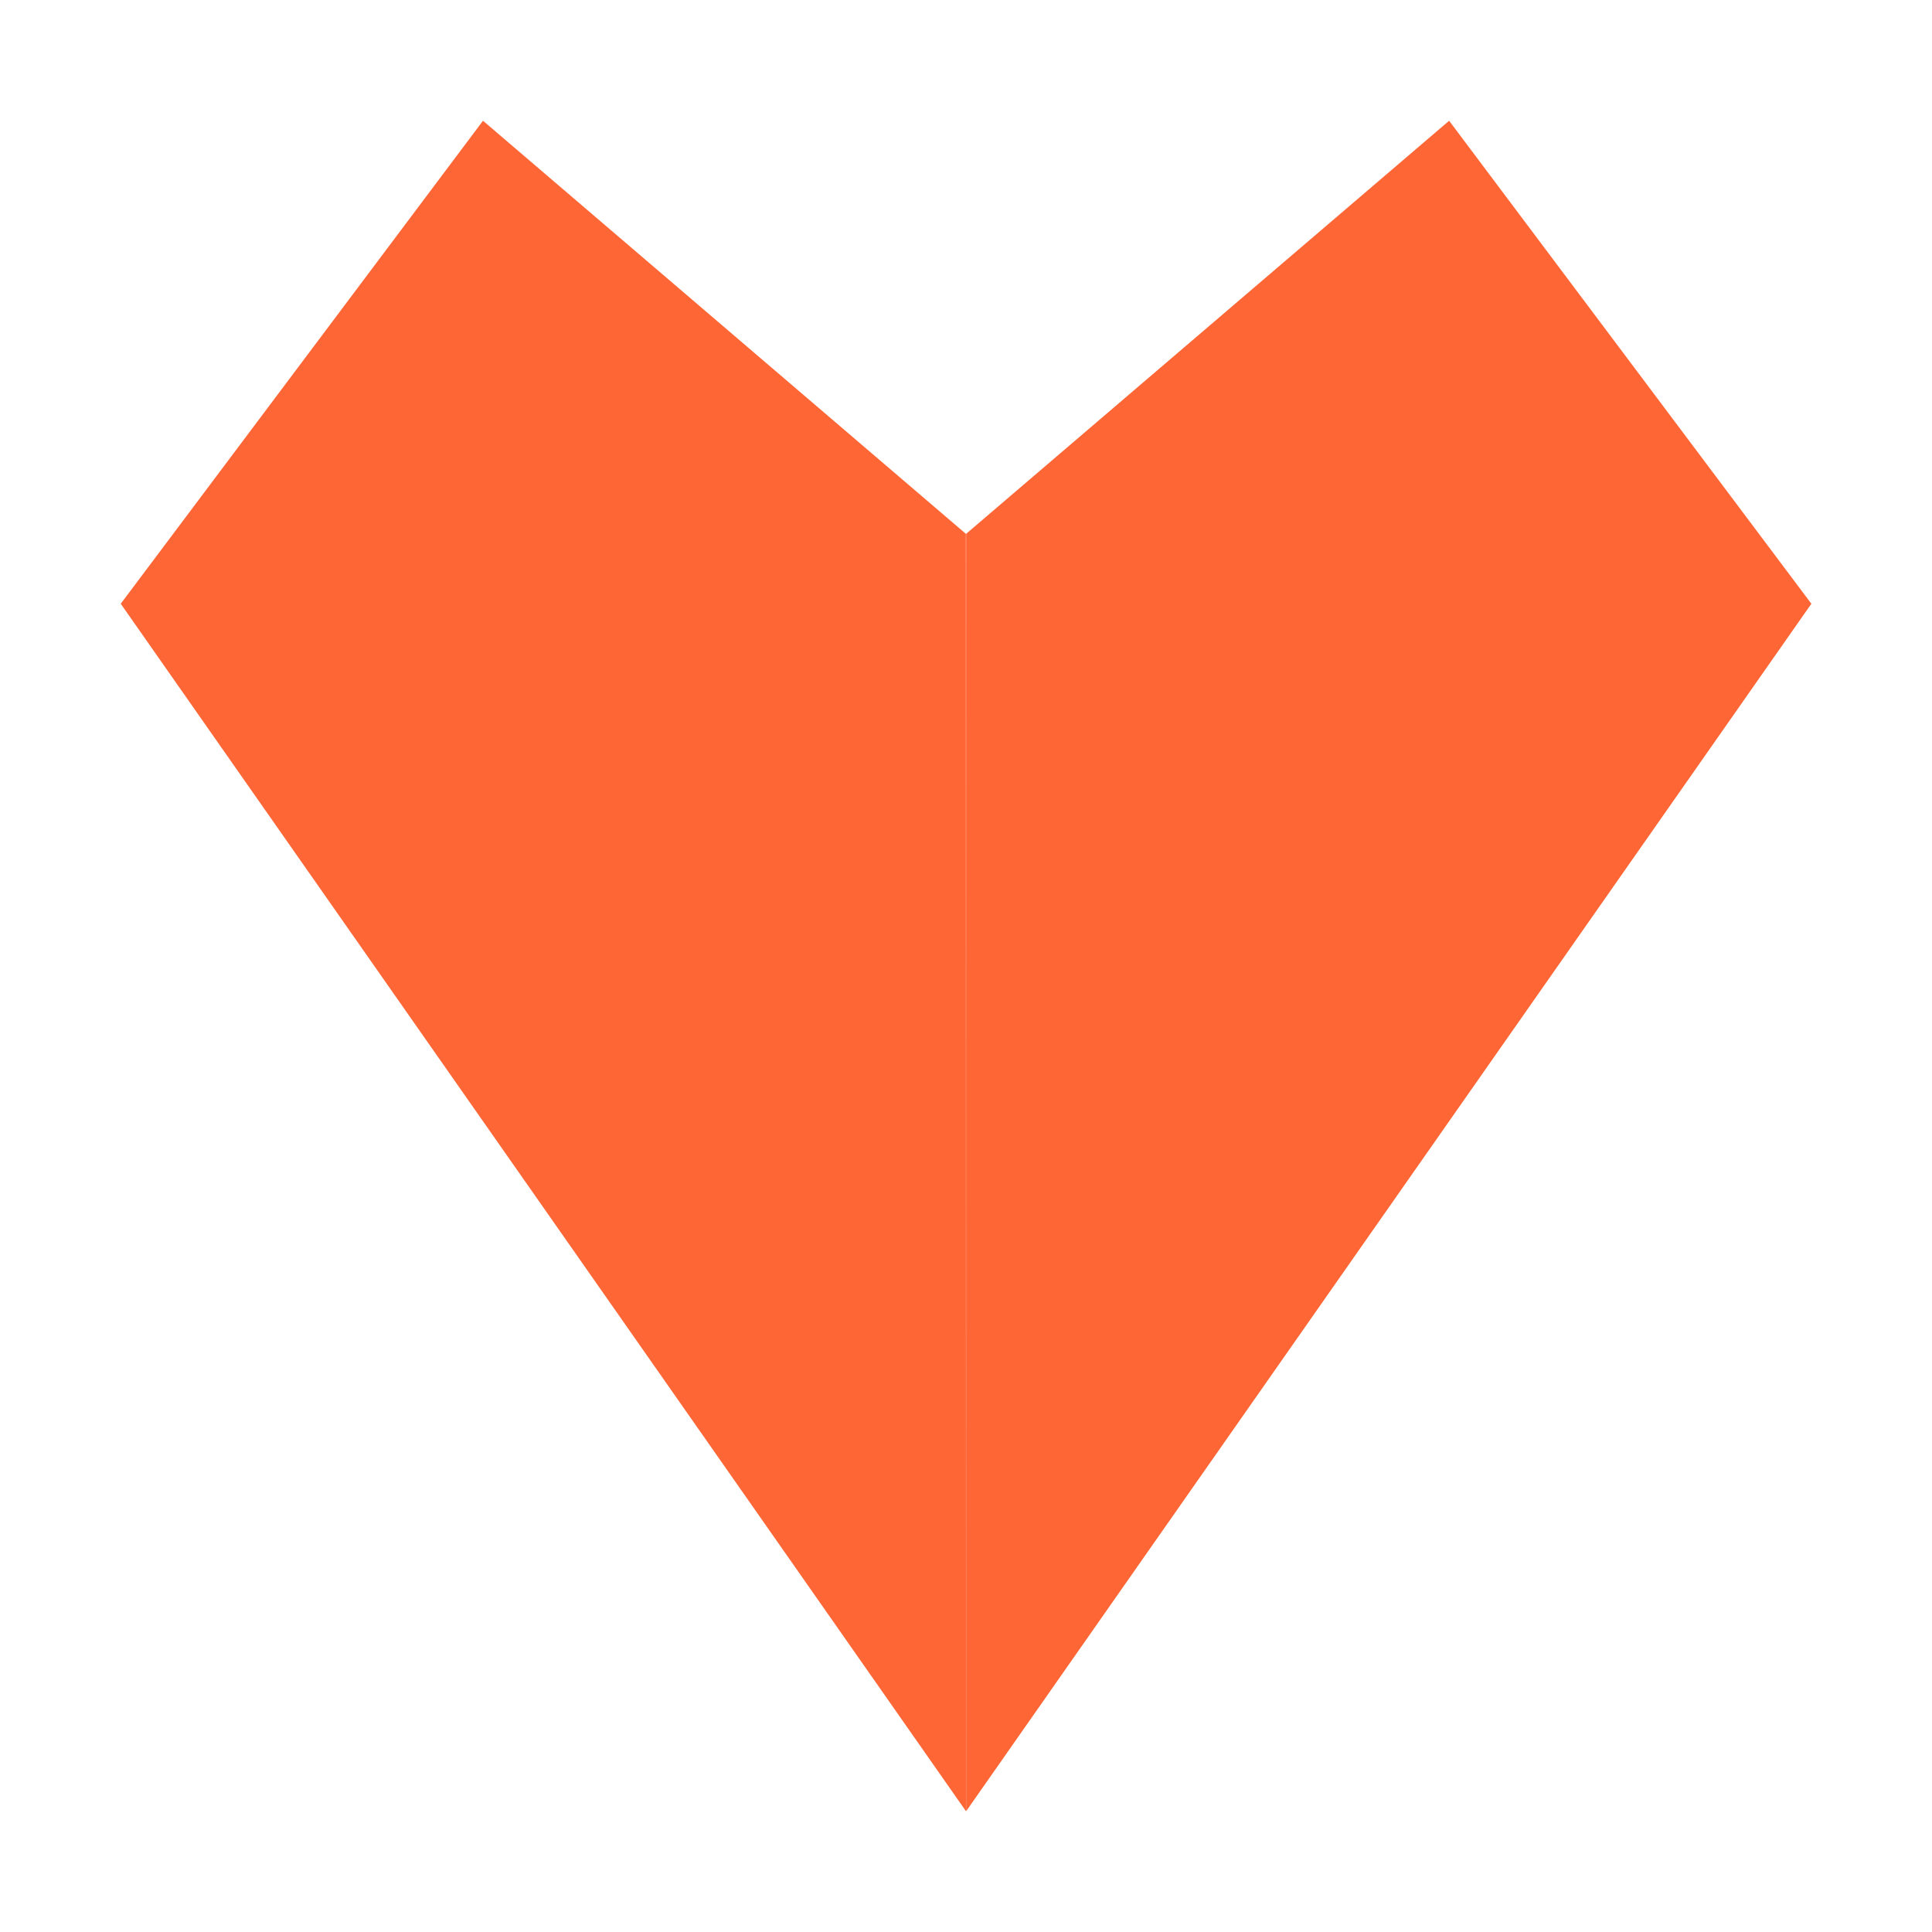
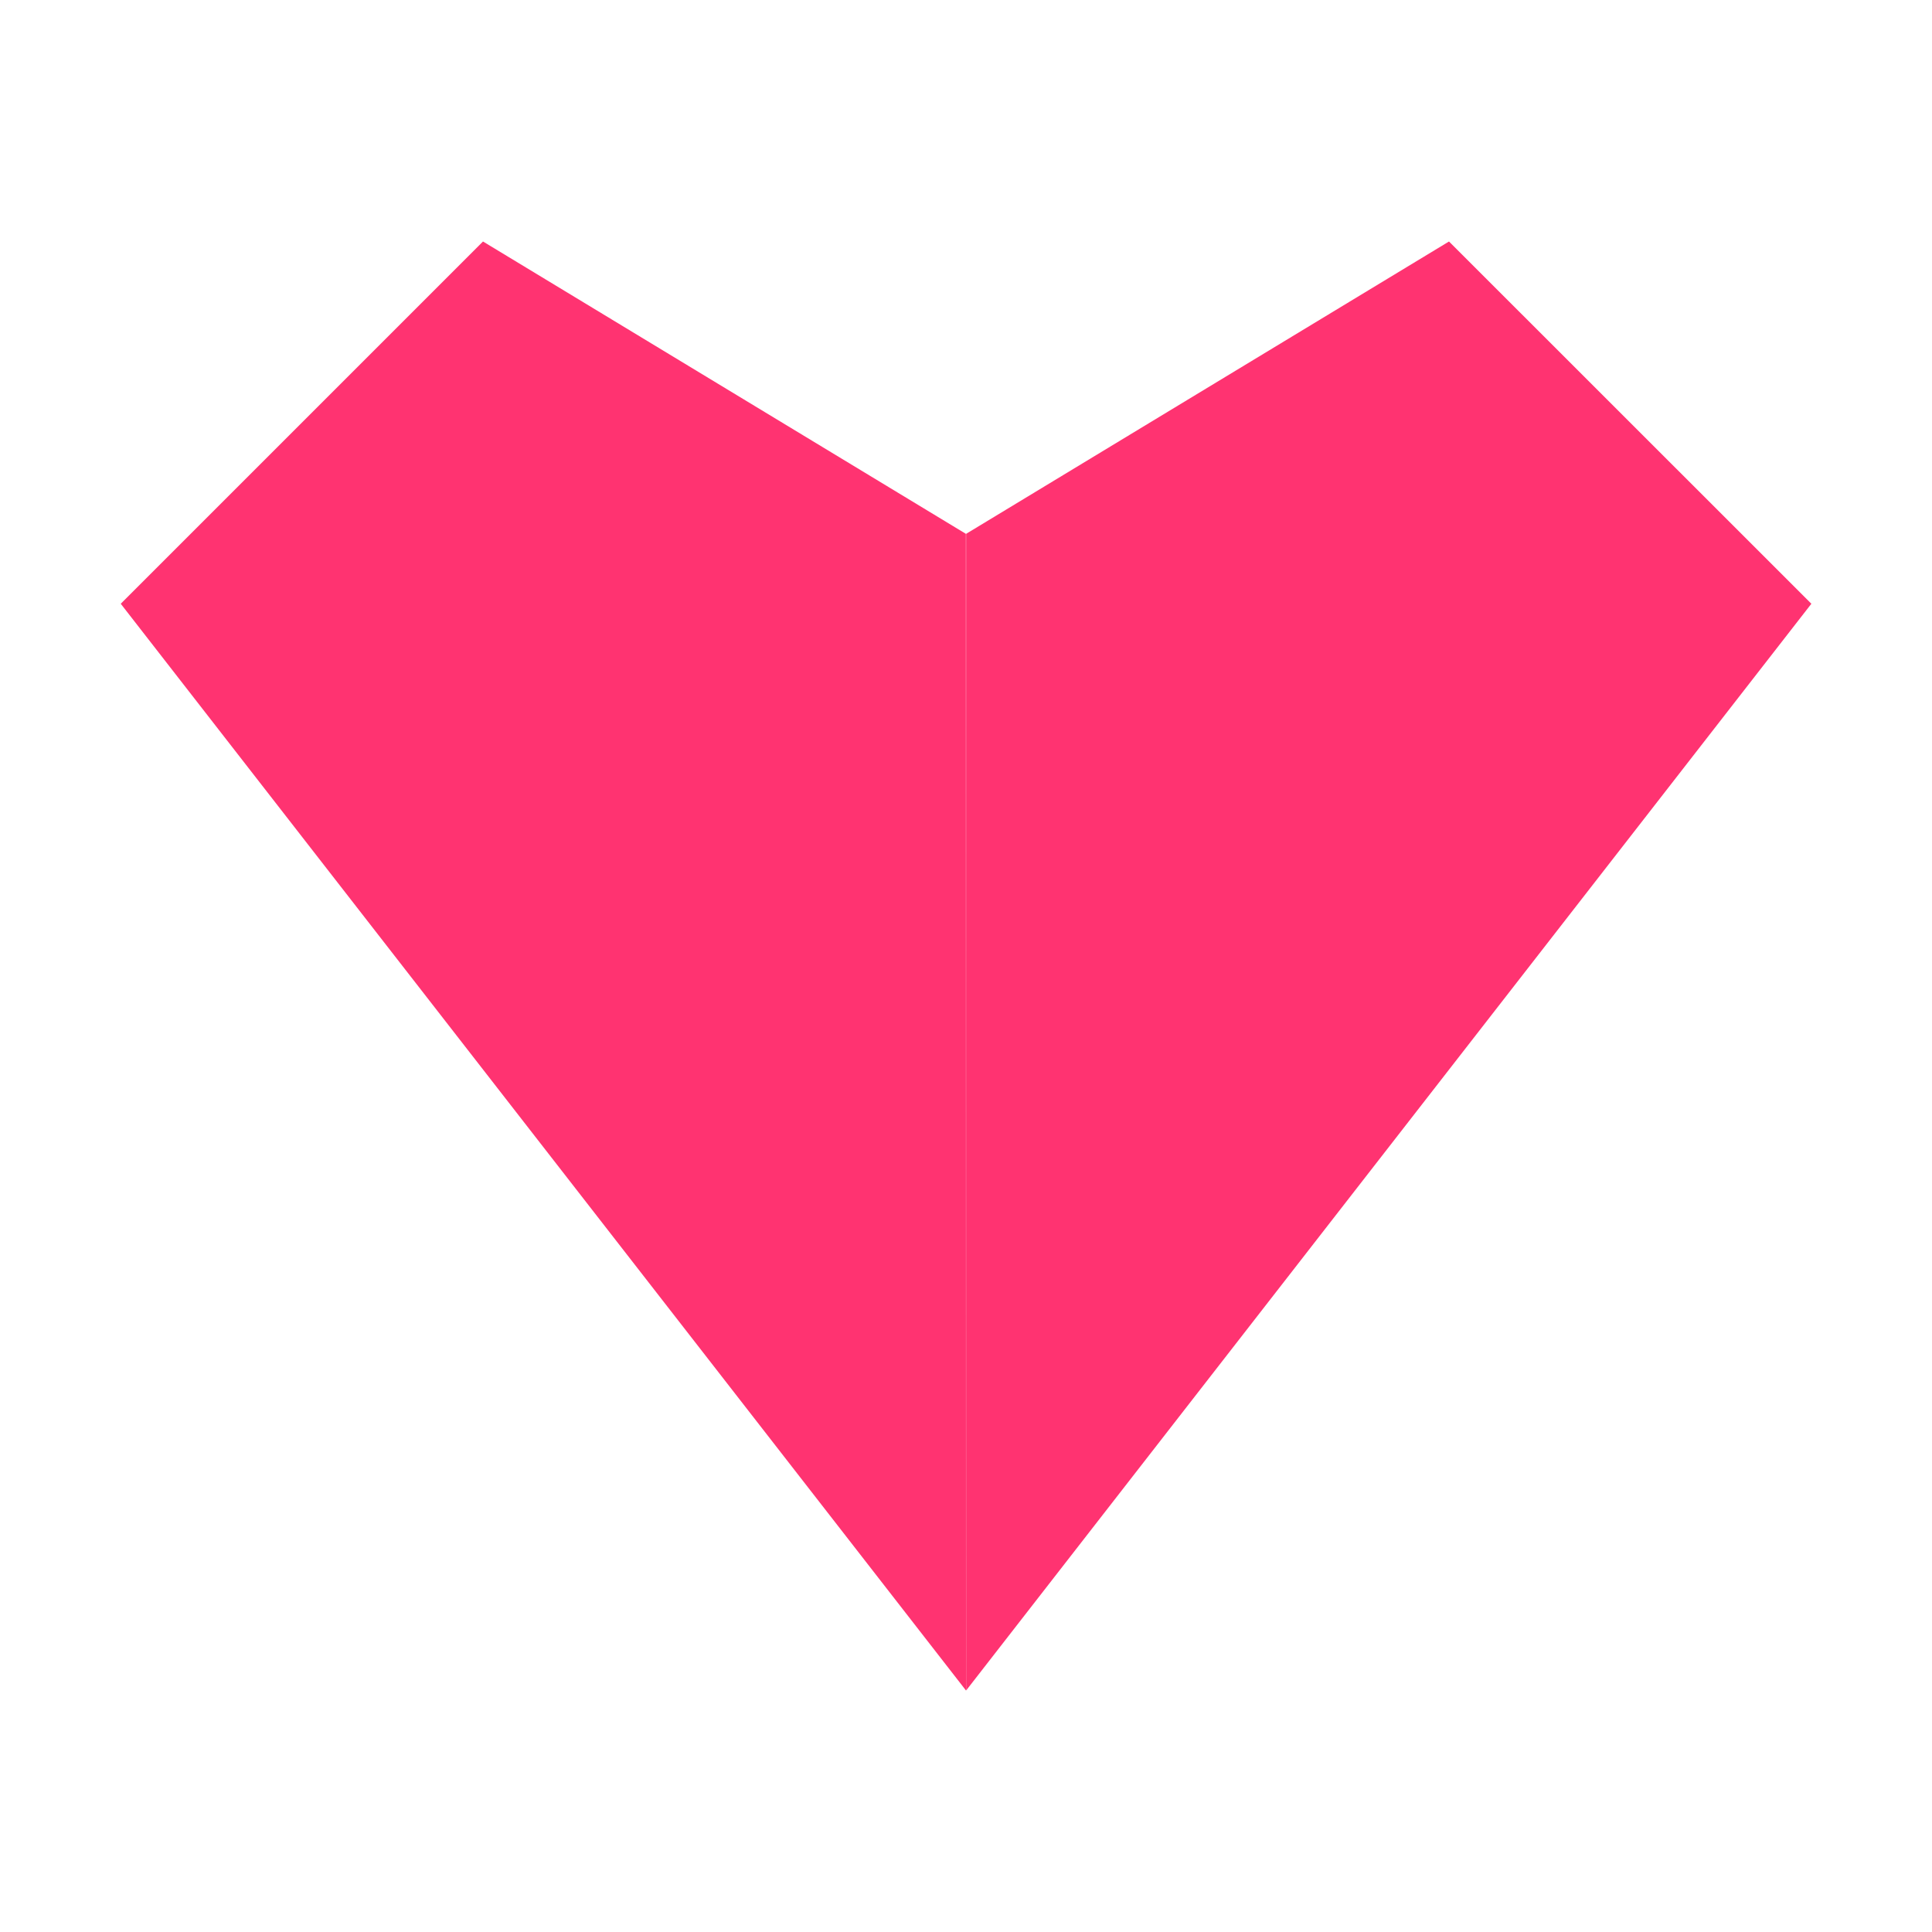
<svg xmlns="http://www.w3.org/2000/svg" width="16" height="16" viewBox="0 0 16 16" fill="none">
-   <path d="M12.001 1L15.001 5L8.001 15C8 10.174 8.001 7.102 8.001 4.421L12.001 1Z" fill="#FF6636" />
-   <path d="M4 1L1 5L8 15C8 10.174 7.999 7.102 7.999 4.421L4 1Z" fill="#FF6636" />
+   <path d="M12 2L15.001 5L8.001 14C8 9.174 8.001 7.102 8.001 4.421L12 2Z" fill="#FF3371" />
+   <path d="M4 2L1 5L8 14C8 9.174 7.999 7.102 7.999 4.421L4 2Z" fill="#FF3371" />
</svg>
